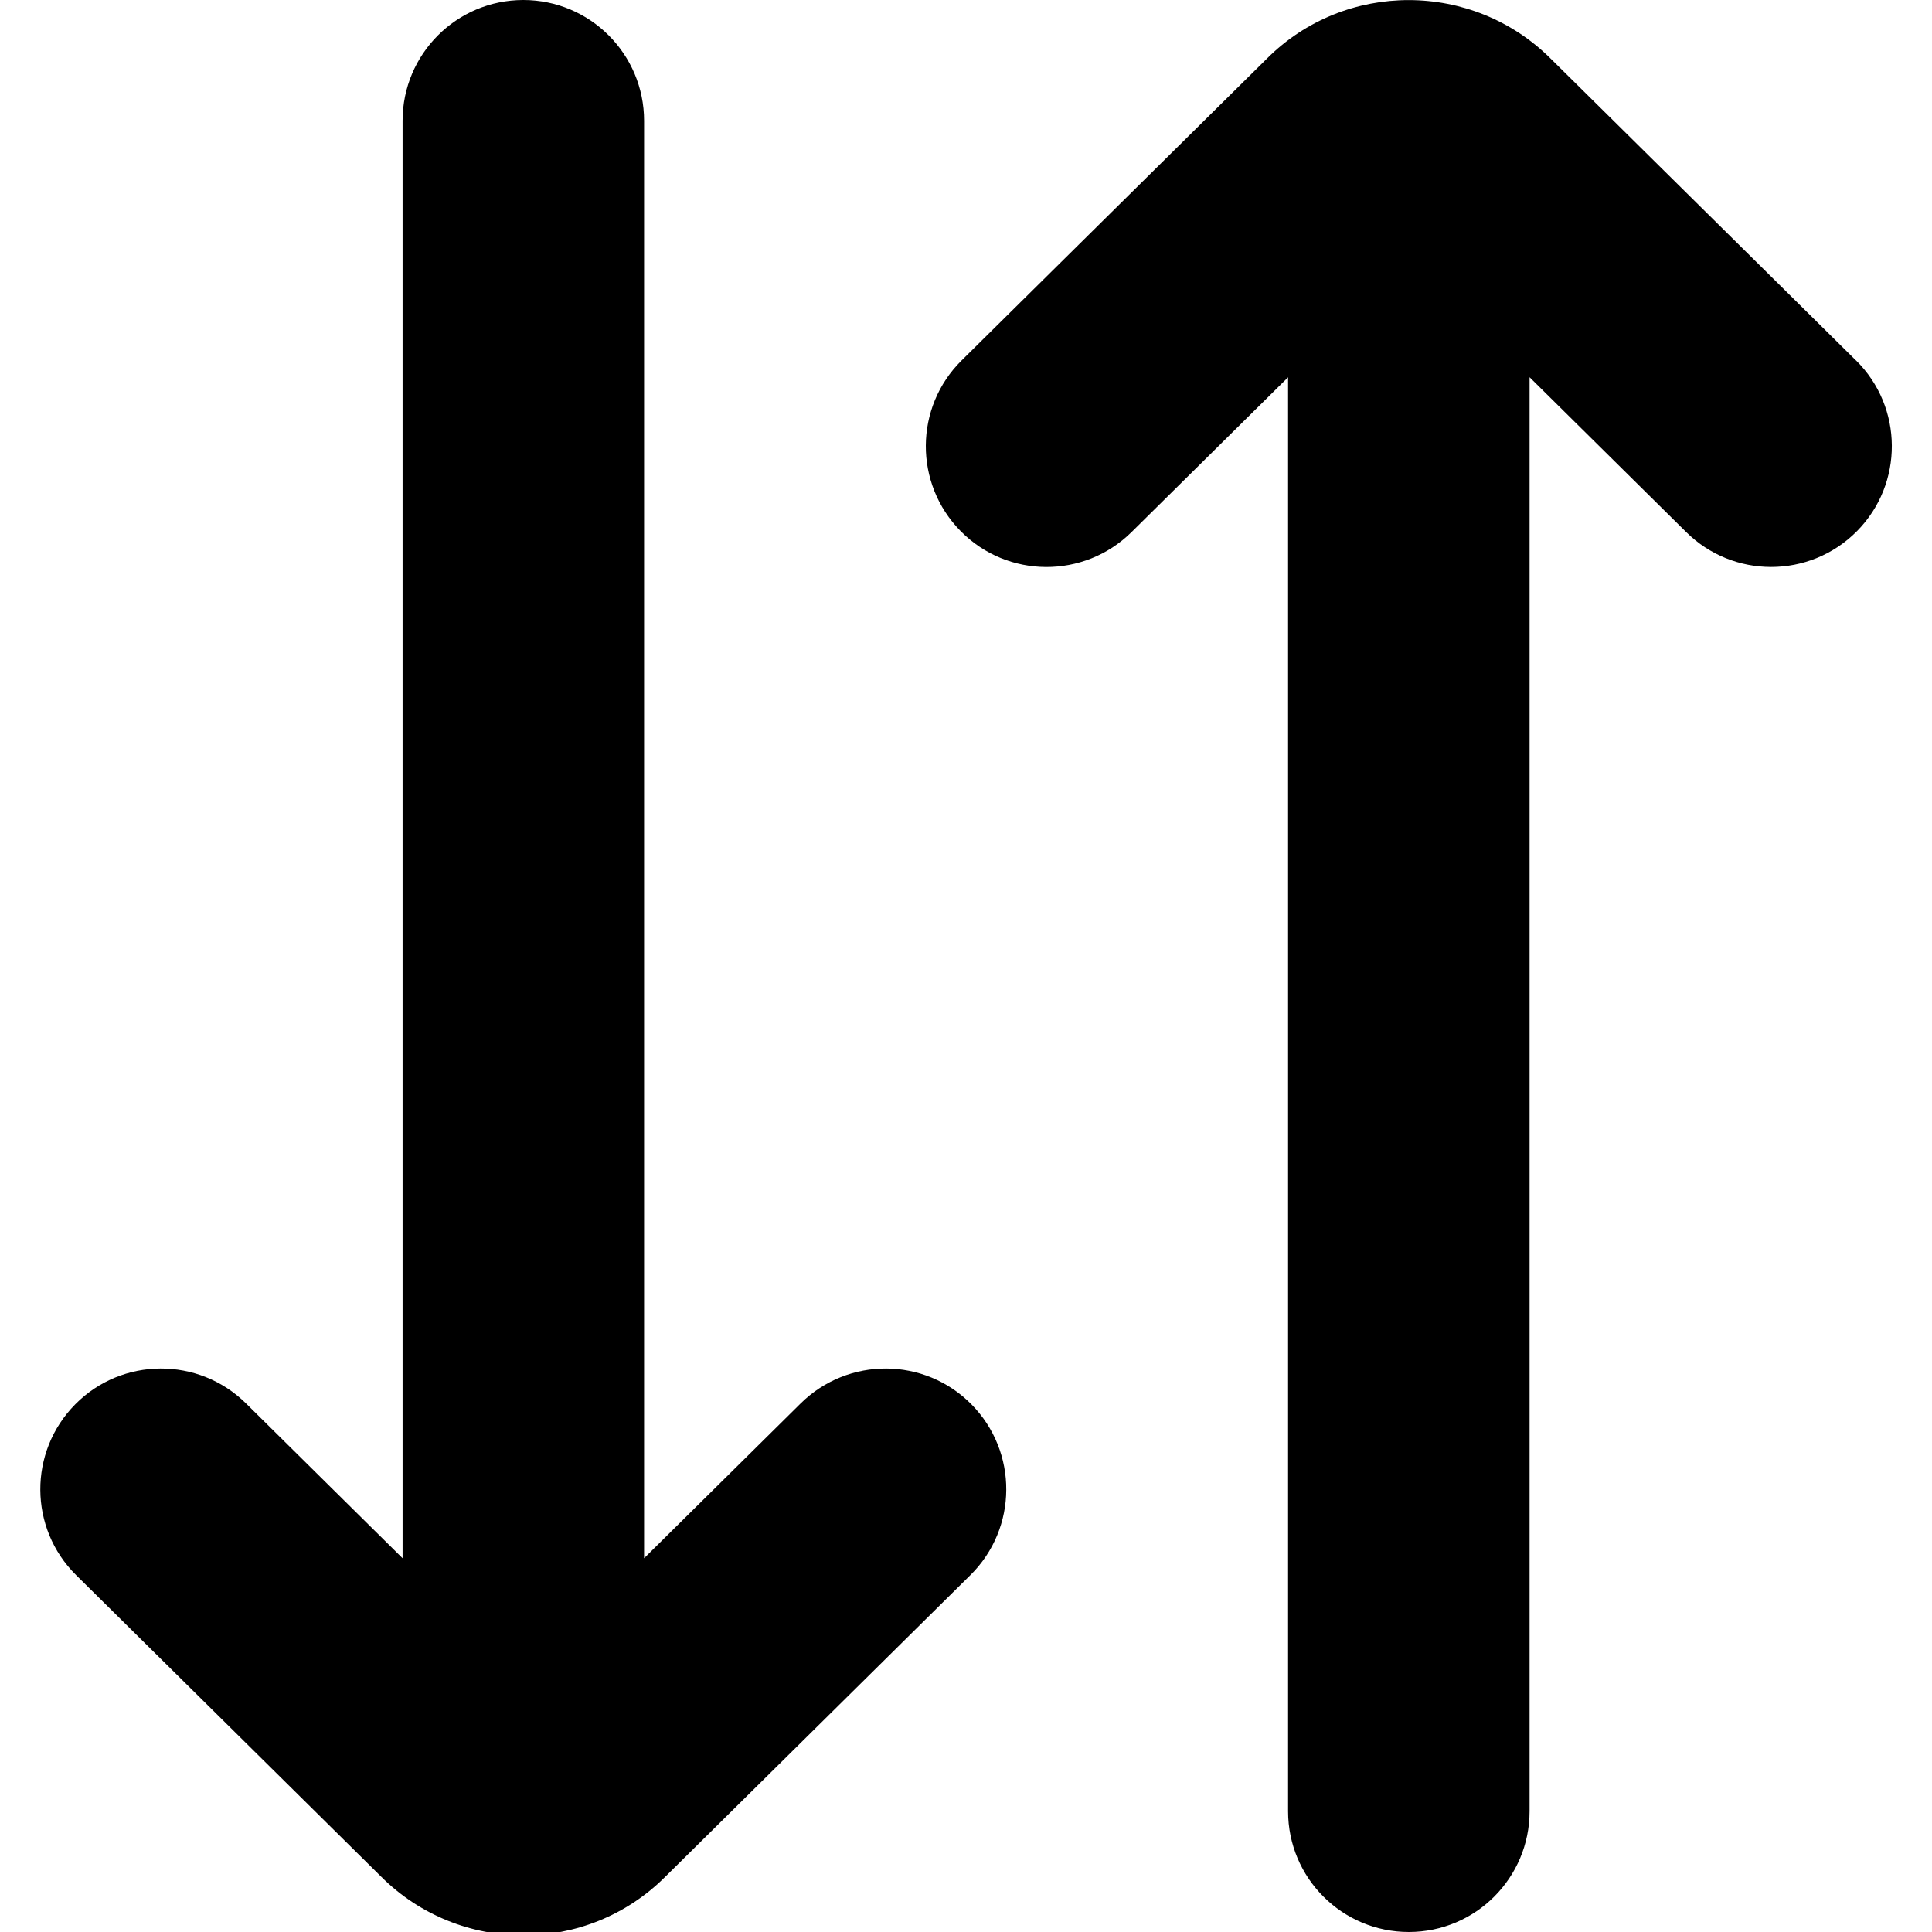
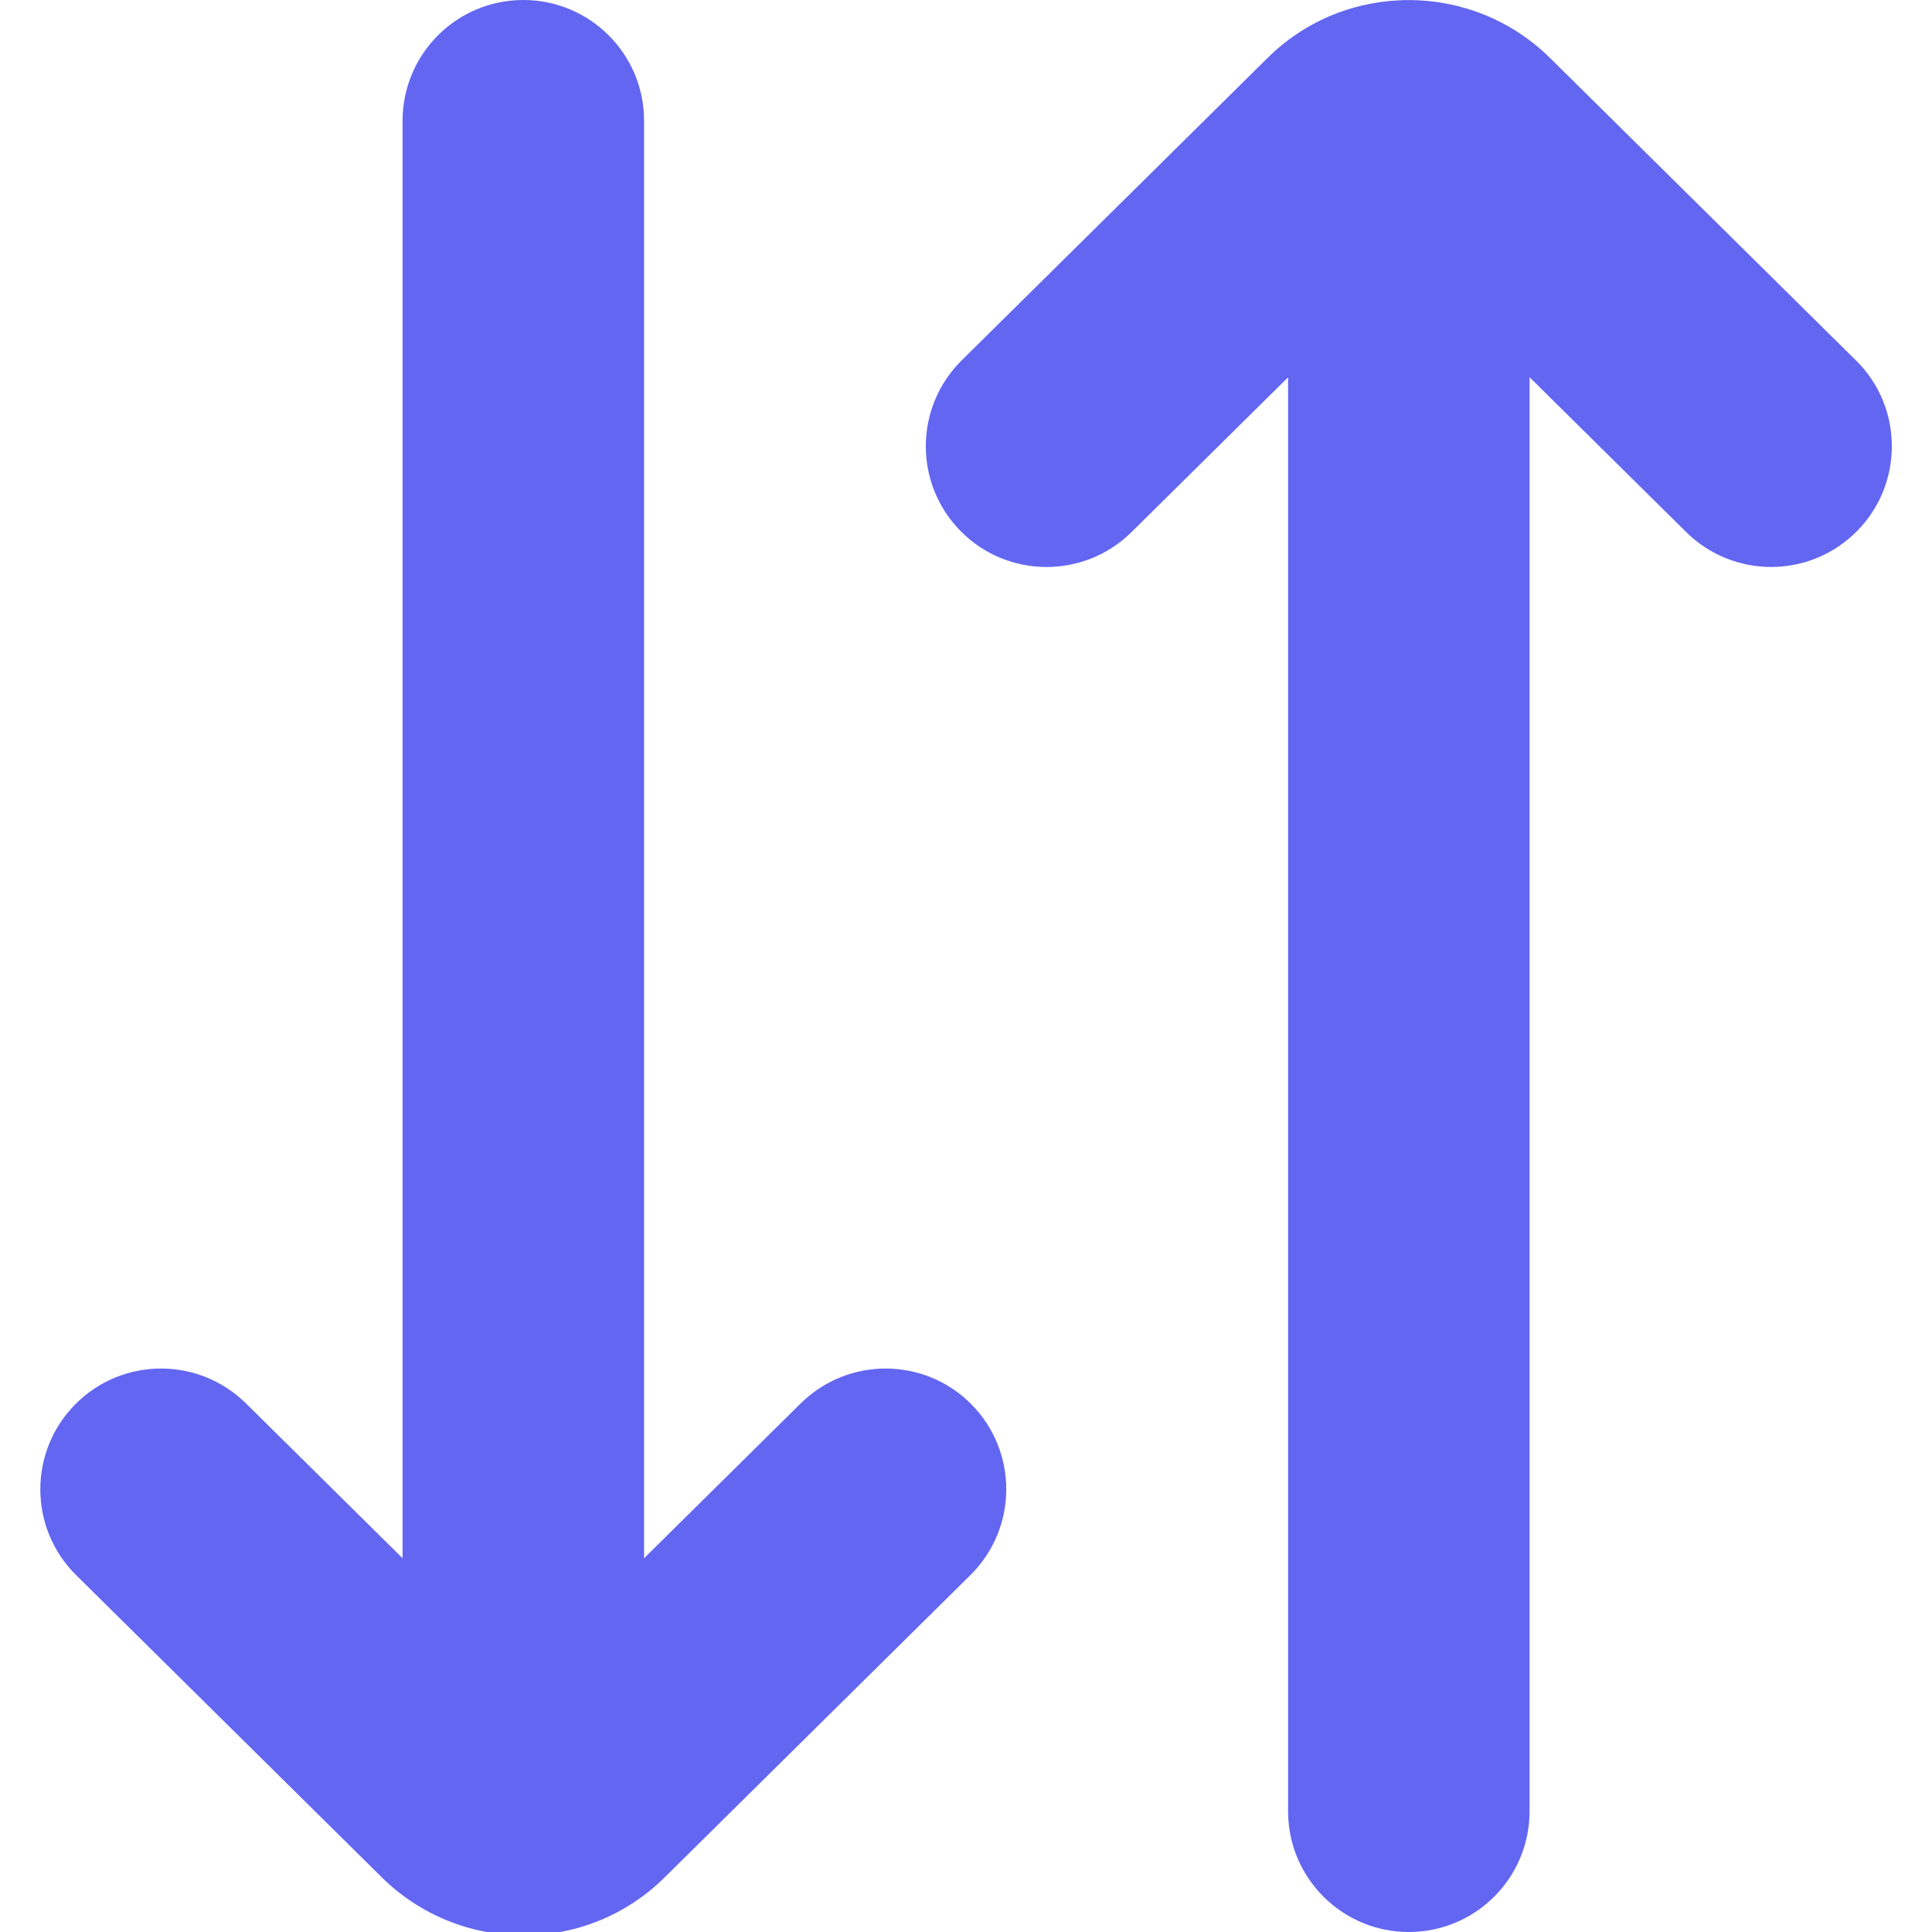
<svg xmlns="http://www.w3.org/2000/svg" id="Layer_1" data-name="Layer 1" viewBox="0 0 24 24" width="512" height="512">
-   <path d="M12.067,17.445c.582,.589,.577,1.539-.012,2.121l-3.793,3.75c-.484,.483-1.121,.726-1.759,.726s-1.282-.243-1.77-.731l-3.787-3.744c-.589-.582-.594-1.532-.012-2.121,.582-.59,1.533-.594,2.122-.012l1.945,1.923V1.5c0-.828,.671-1.5,1.5-1.5s1.5,.672,1.5,1.5V19.357l1.945-1.923c.59-.582,1.539-.578,2.122,.012ZM23.055,4.477l-3.787-3.744c-.974-.975-2.56-.975-3.529-.006l-3.793,3.75c-.589,.582-.594,1.532-.012,2.121,.582,.59,1.533,.594,2.122,.012l1.945-1.923V22.5c0,.828,.671,1.5,1.5,1.5s1.5-.672,1.5-1.5V4.686l1.945,1.923c.292,.289,.674,.434,1.055,.434,.387,0,.773-.148,1.067-.445,.582-.589,.577-1.539-.012-2.121Z" />
+   <path fill="#6366f1" d="M12.067,17.445c.582,.589,.577,1.539-.012,2.121l-3.793,3.75c-.484,.483-1.121,.726-1.759,.726s-1.282-.243-1.77-.731l-3.787-3.744c-.589-.582-.594-1.532-.012-2.121,.582-.59,1.533-.594,2.122-.012l1.945,1.923V1.5c0-.828,.671-1.5,1.5-1.5s1.5,.672,1.5,1.5V19.357l1.945-1.923c.59-.582,1.539-.578,2.122,.012ZM23.055,4.477l-3.787-3.744c-.974-.975-2.56-.975-3.529-.006l-3.793,3.75c-.589,.582-.594,1.532-.012,2.121,.582,.59,1.533,.594,2.122,.012l1.945-1.923V22.5c0,.828,.671,1.5,1.5,1.5s1.5-.672,1.5-1.5V4.686l1.945,1.923c.292,.289,.674,.434,1.055,.434,.387,0,.773-.148,1.067-.445,.582-.589,.577-1.539-.012-2.121Z" />
</svg>
